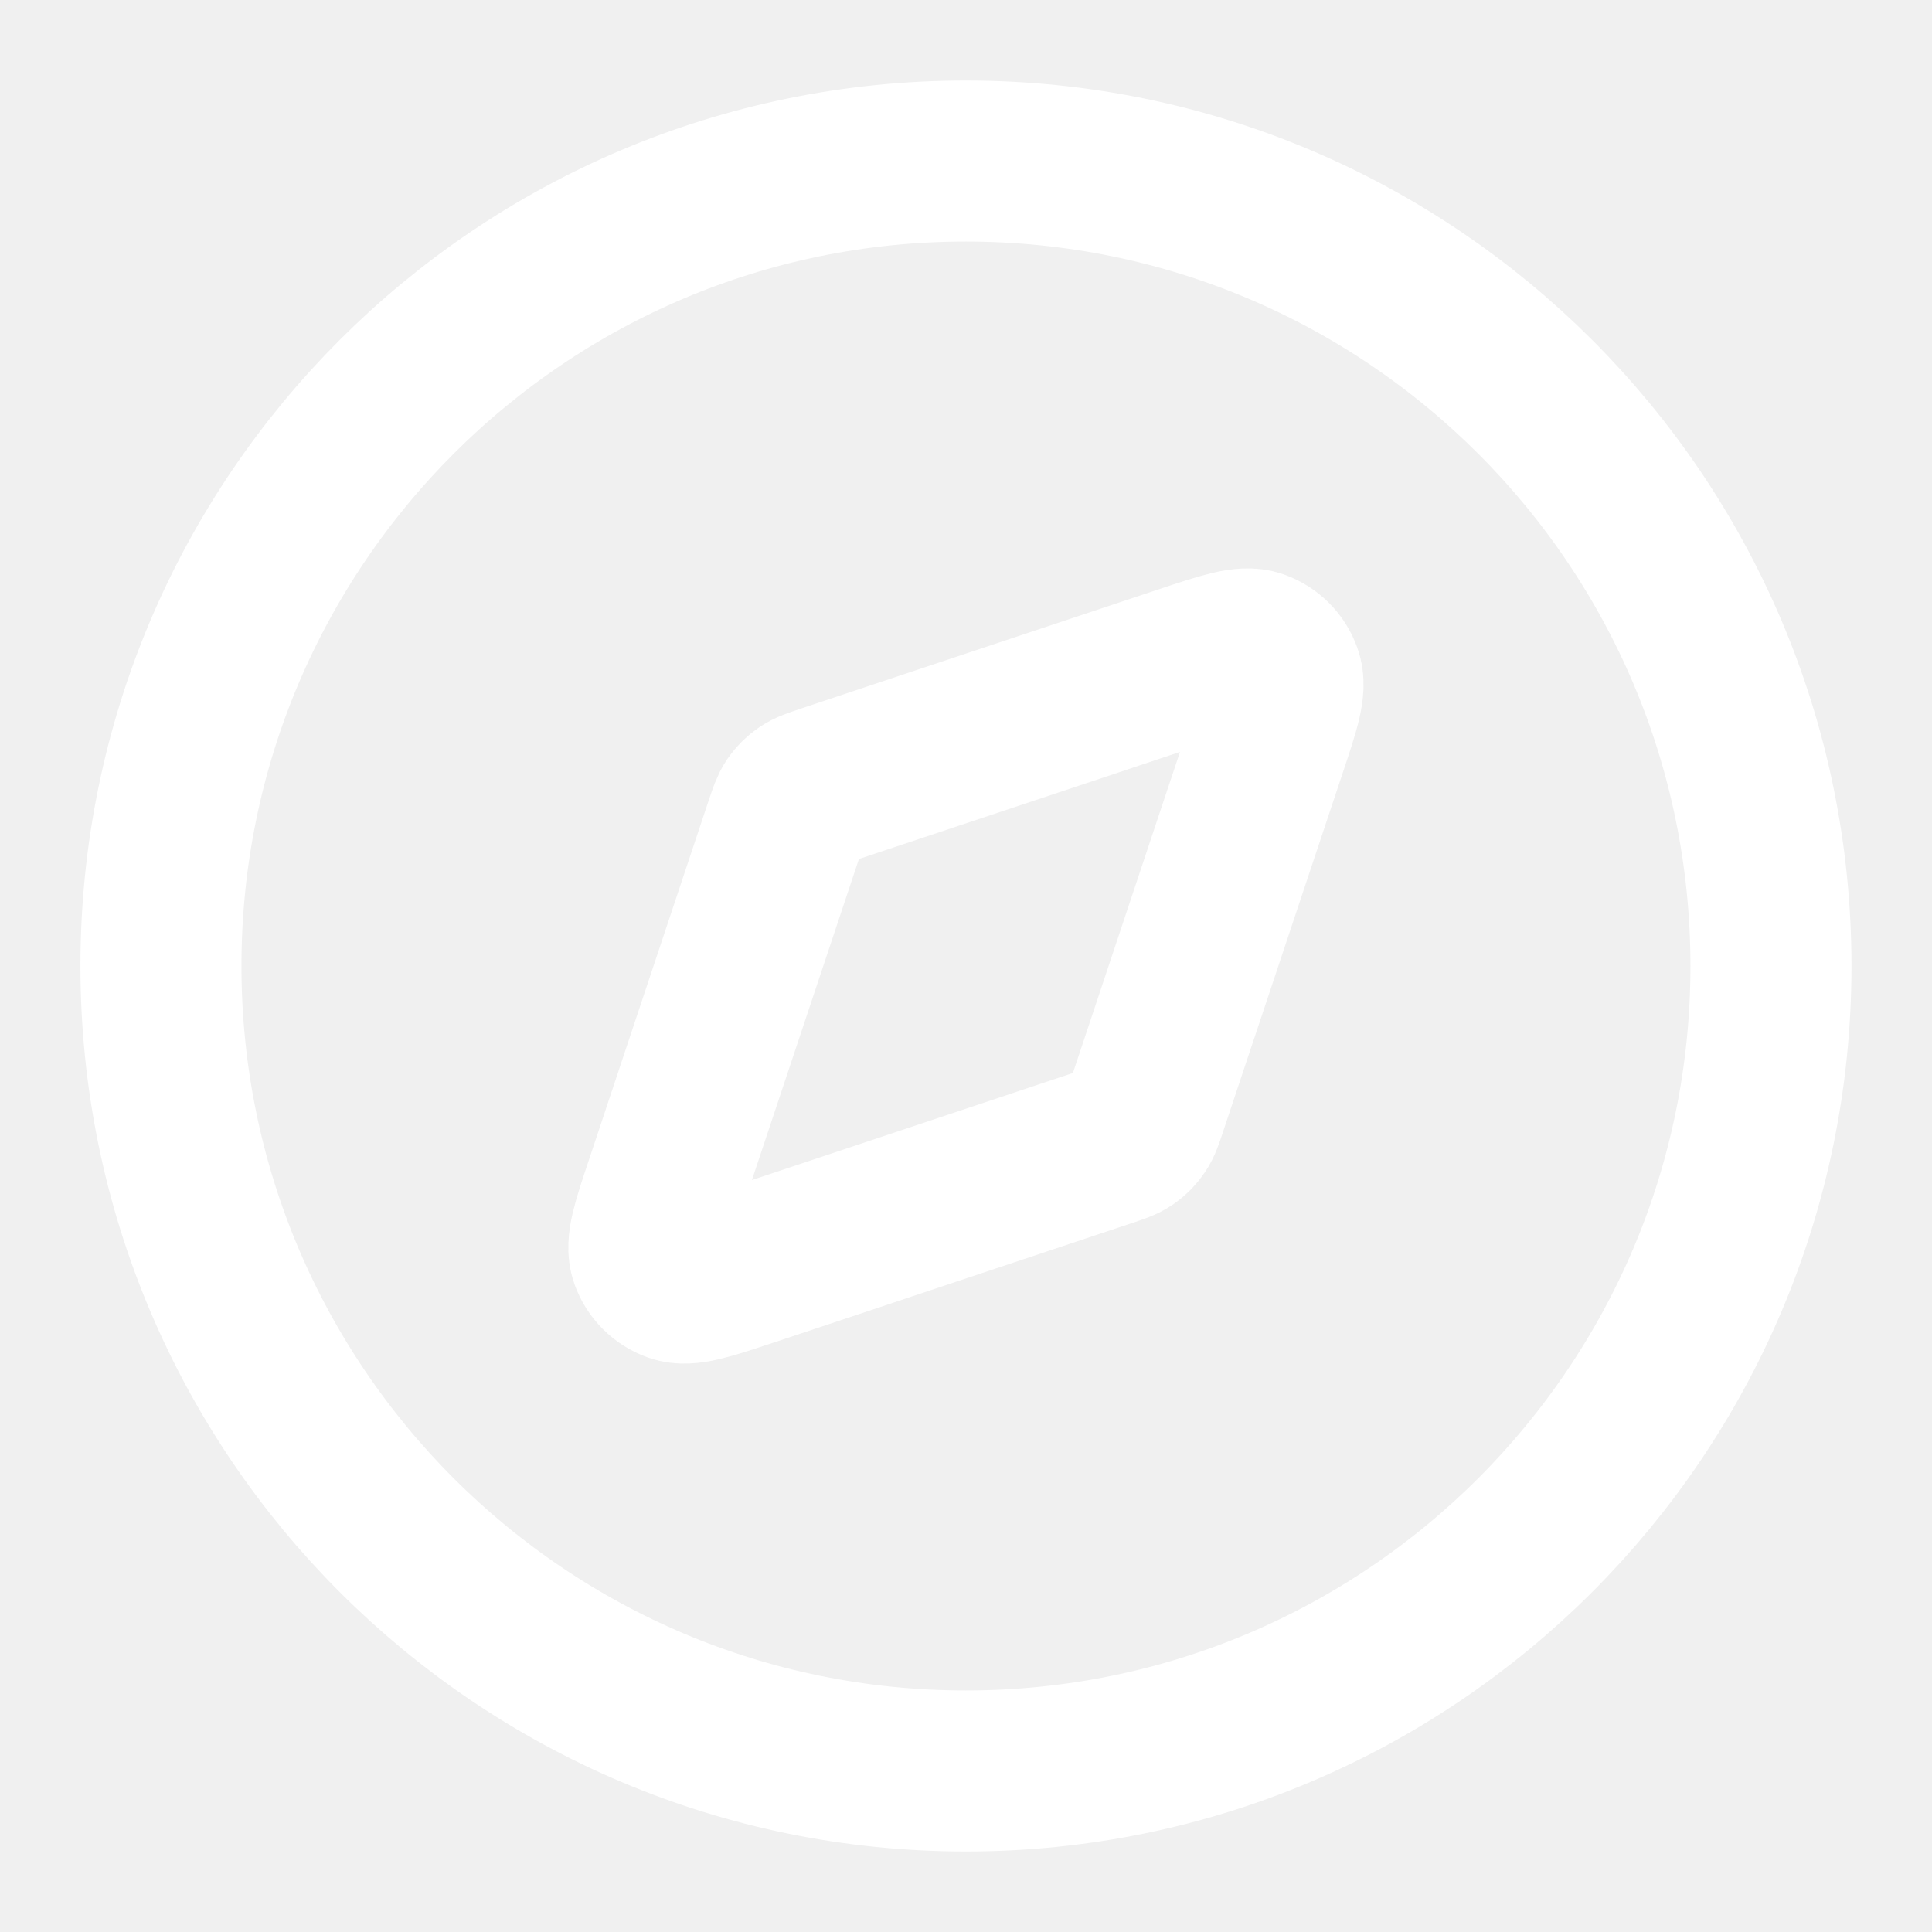
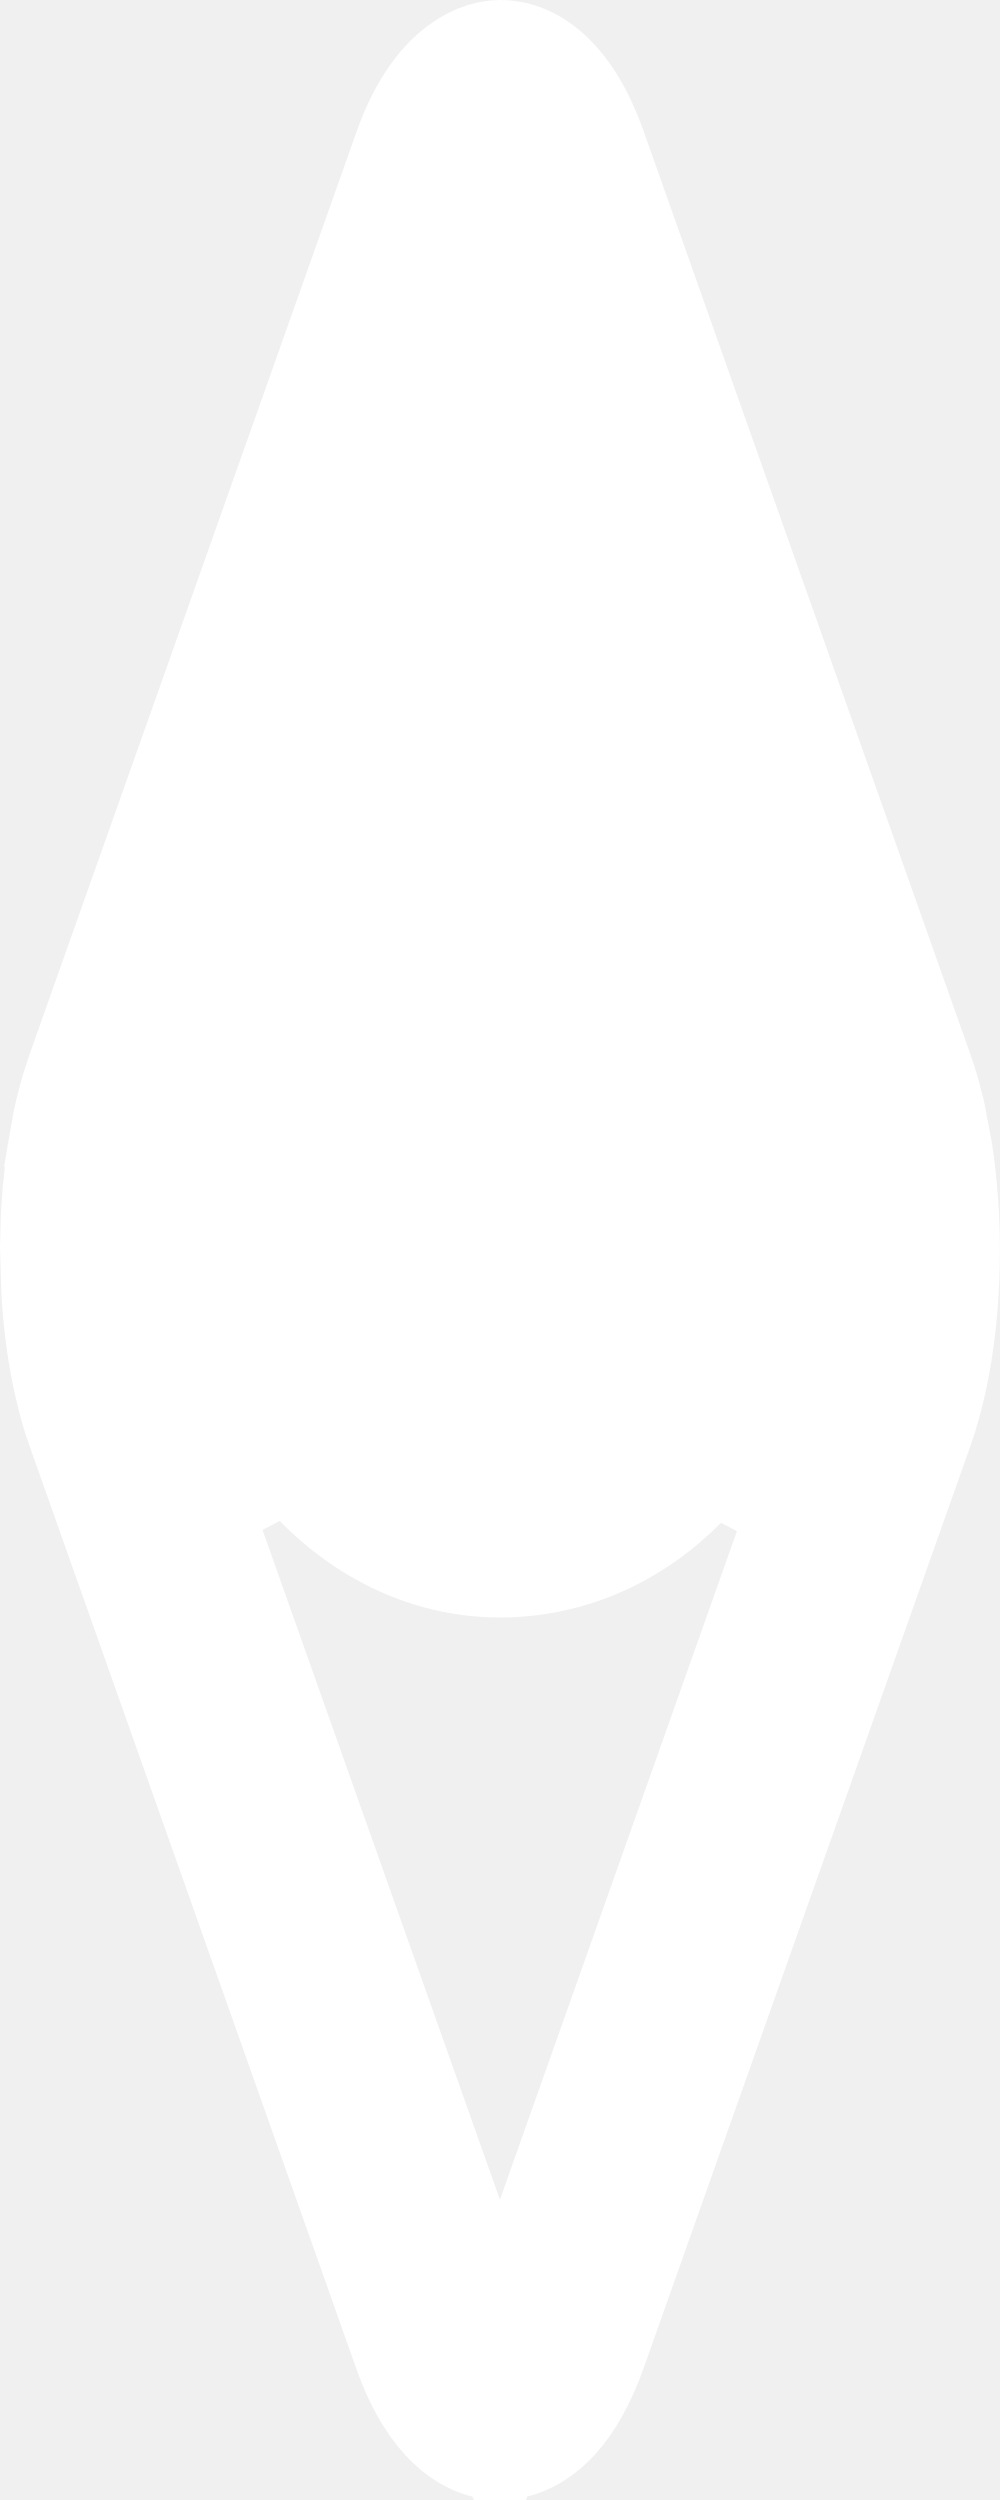
- <svg xmlns="http://www.w3.org/2000/svg" width="20" height="20" viewBox="0 0 20 20" fill="none">
-   <g clip-path="url(#clip0_2081_38943)">
-     <path d="M9.999 18.333C14.602 18.333 18.333 14.602 18.333 10C18.333 5.398 14.602 1.667 9.999 1.667C5.397 1.667 1.666 5.398 1.666 10C1.666 14.602 5.397 18.333 9.999 18.333Z" stroke="white" stroke-width="1.667" stroke-linecap="round" stroke-linejoin="round" />
-     <path d="M12.268 6.888C12.675 6.753 12.879 6.685 13.014 6.733C13.132 6.775 13.224 6.868 13.266 6.986C13.315 7.121 13.247 7.324 13.111 7.732L11.871 11.45C11.833 11.566 11.813 11.624 11.78 11.672C11.751 11.715 11.714 11.752 11.672 11.781C11.624 11.814 11.566 11.833 11.45 11.872L7.731 13.112C7.324 13.247 7.12 13.315 6.985 13.267C6.867 13.225 6.774 13.132 6.732 13.014C6.684 12.879 6.752 12.675 6.888 12.268L8.127 8.55C8.166 8.434 8.185 8.376 8.218 8.327C8.247 8.285 8.284 8.248 8.327 8.219C8.375 8.186 8.433 8.167 8.549 8.128L12.268 6.888Z" stroke="white" stroke-width="1.667" stroke-linecap="round" stroke-linejoin="round" />
-   </g>
-   <defs>
-     <clipPath id="clip0_2081_38943">
-       <rect width="20" height="20" fill="white" />
-     </clipPath>
-   </defs>
+ <svg xmlns="http://www.w3.org/2000/svg" width="8" height="20" viewBox="0 0 8 20" fill="none">
+   <path d="M4.104 7.92C4.1 7.92 4.095 7.919 4.089 7.919L4.09 7.92C4.128 7.922 4.176 7.924 4.228 7.93L4.396 7.956L4.401 7.957C4.453 7.969 4.497 7.985 4.519 7.993C4.534 7.999 4.536 8 4.544 8.003C4.545 8.003 4.546 8.004 4.547 8.004L4.554 8.006C4.575 8.012 4.676 8.042 4.761 8.081H4.762L4.967 8.2L4.973 8.203C4.973 8.204 4.977 8.206 4.993 8.215C5.009 8.224 5.043 8.243 5.079 8.269L5.086 8.273L5.093 8.279C5.173 8.34 5.243 8.406 5.302 8.466C5.305 8.469 5.315 8.478 5.325 8.487L5.365 8.526L5.367 8.528C5.437 8.605 5.497 8.687 5.553 8.771L5.554 8.771L5.555 8.773C5.559 8.779 5.577 8.801 5.595 8.83H5.594C5.657 8.932 5.709 9.038 5.754 9.146H5.756L5.757 9.149L5.762 9.16L5.766 9.17C5.807 9.274 5.837 9.381 5.861 9.487C5.863 9.492 5.865 9.496 5.866 9.501C5.867 9.504 5.867 9.508 5.868 9.512C5.87 9.519 5.872 9.525 5.873 9.532H5.872C5.873 9.537 5.874 9.542 5.875 9.547H5.877C5.902 9.668 5.911 9.786 5.916 9.892C5.916 9.893 5.917 9.896 5.918 9.902C5.92 9.917 5.925 9.955 5.925 10L5.915 10.205C5.823 11.22 5.046 12.088 4.004 12.088H4.002C2.89 12.088 2.079 11.099 2.079 10.001H2.081C2.081 9.975 2.081 9.952 2.082 9.938C2.097 9.395 2.302 8.896 2.639 8.527C2.653 8.512 2.665 8.499 2.675 8.49C2.681 8.484 2.687 8.479 2.691 8.476C2.694 8.473 2.696 8.472 2.697 8.471C2.758 8.409 2.831 8.339 2.917 8.275L2.918 8.274C2.956 8.247 2.991 8.227 3.01 8.216C3.015 8.213 3.019 8.21 3.022 8.208C3.026 8.206 3.03 8.205 3.032 8.203C3.037 8.201 3.039 8.2 3.039 8.199L3.04 8.198C3.056 8.188 3.153 8.122 3.244 8.08C3.331 8.04 3.433 8.011 3.456 8.004H3.458C3.461 8.003 3.464 8.002 3.469 8C3.473 7.998 3.479 7.996 3.484 7.994C3.507 7.985 3.551 7.968 3.605 7.956H3.607C3.714 7.932 3.818 7.925 3.894 7.921H3.895C3.9 7.92 3.915 7.918 3.932 7.916C3.949 7.914 3.974 7.912 4.002 7.912L4.07 7.916C4.084 7.918 4.097 7.919 4.104 7.92ZM4.104 7.92C4.106 7.92 4.108 7.921 4.109 7.921C4.109 7.921 4.107 7.921 4.106 7.921C4.106 7.921 4.105 7.92 4.104 7.92ZM4.001 0.5C4.034 0.5 4.065 0.504 4.097 0.511C4.202 0.536 4.473 0.637 4.679 1.22L7.292 8.602C7.308 8.647 7.323 8.695 7.338 8.745L7.38 8.902C7.393 8.957 7.401 9.011 7.418 9.102L7.419 9.104L7.442 9.225L7.443 9.234C7.461 9.348 7.474 9.466 7.483 9.589L7.485 9.61C7.532 10.255 7.462 10.921 7.292 11.401L4.677 18.78C4.592 19.017 4.494 19.184 4.396 19.293L4.38 19.31C4.215 19.484 4.044 19.521 3.905 19.489H3.904C3.798 19.463 3.527 19.361 3.321 18.78L0.707 11.399C0.604 11.108 0.537 10.745 0.512 10.356L0.5 9.973L0.501 9.959C0.501 9.954 0.501 9.946 0.501 9.937C0.503 9.821 0.507 9.711 0.515 9.606L0.516 9.604L0.518 9.579C0.527 9.461 0.539 9.345 0.556 9.233C0.556 9.232 0.557 9.229 0.558 9.225C0.56 9.215 0.566 9.188 0.57 9.159L0.569 9.158C0.586 9.057 0.602 8.975 0.62 8.9L0.621 8.896C0.634 8.844 0.648 8.792 0.662 8.743L0.708 8.601L3.324 1.22C3.527 0.647 3.828 0.501 4.001 0.5ZM2.361 11.538L1.484 11.998L3.528 17.764L3.999 19.093L4.471 17.764L6.511 12.009L5.636 11.547C5.54 11.677 5.538 11.694 5.493 11.744V11.745C5.085 12.201 4.556 12.439 4.001 12.44C3.358 12.44 2.767 12.101 2.361 11.538ZM5.854 9.466C5.856 9.469 5.856 9.473 5.857 9.479C5.855 9.471 5.854 9.465 5.853 9.463C5.852 9.462 5.852 9.46 5.852 9.459C5.852 9.459 5.853 9.462 5.854 9.466ZM3.914 7.92H3.911C3.915 7.92 3.919 7.919 3.924 7.919L3.914 7.92Z" fill="white" stroke="white" />
</svg>
